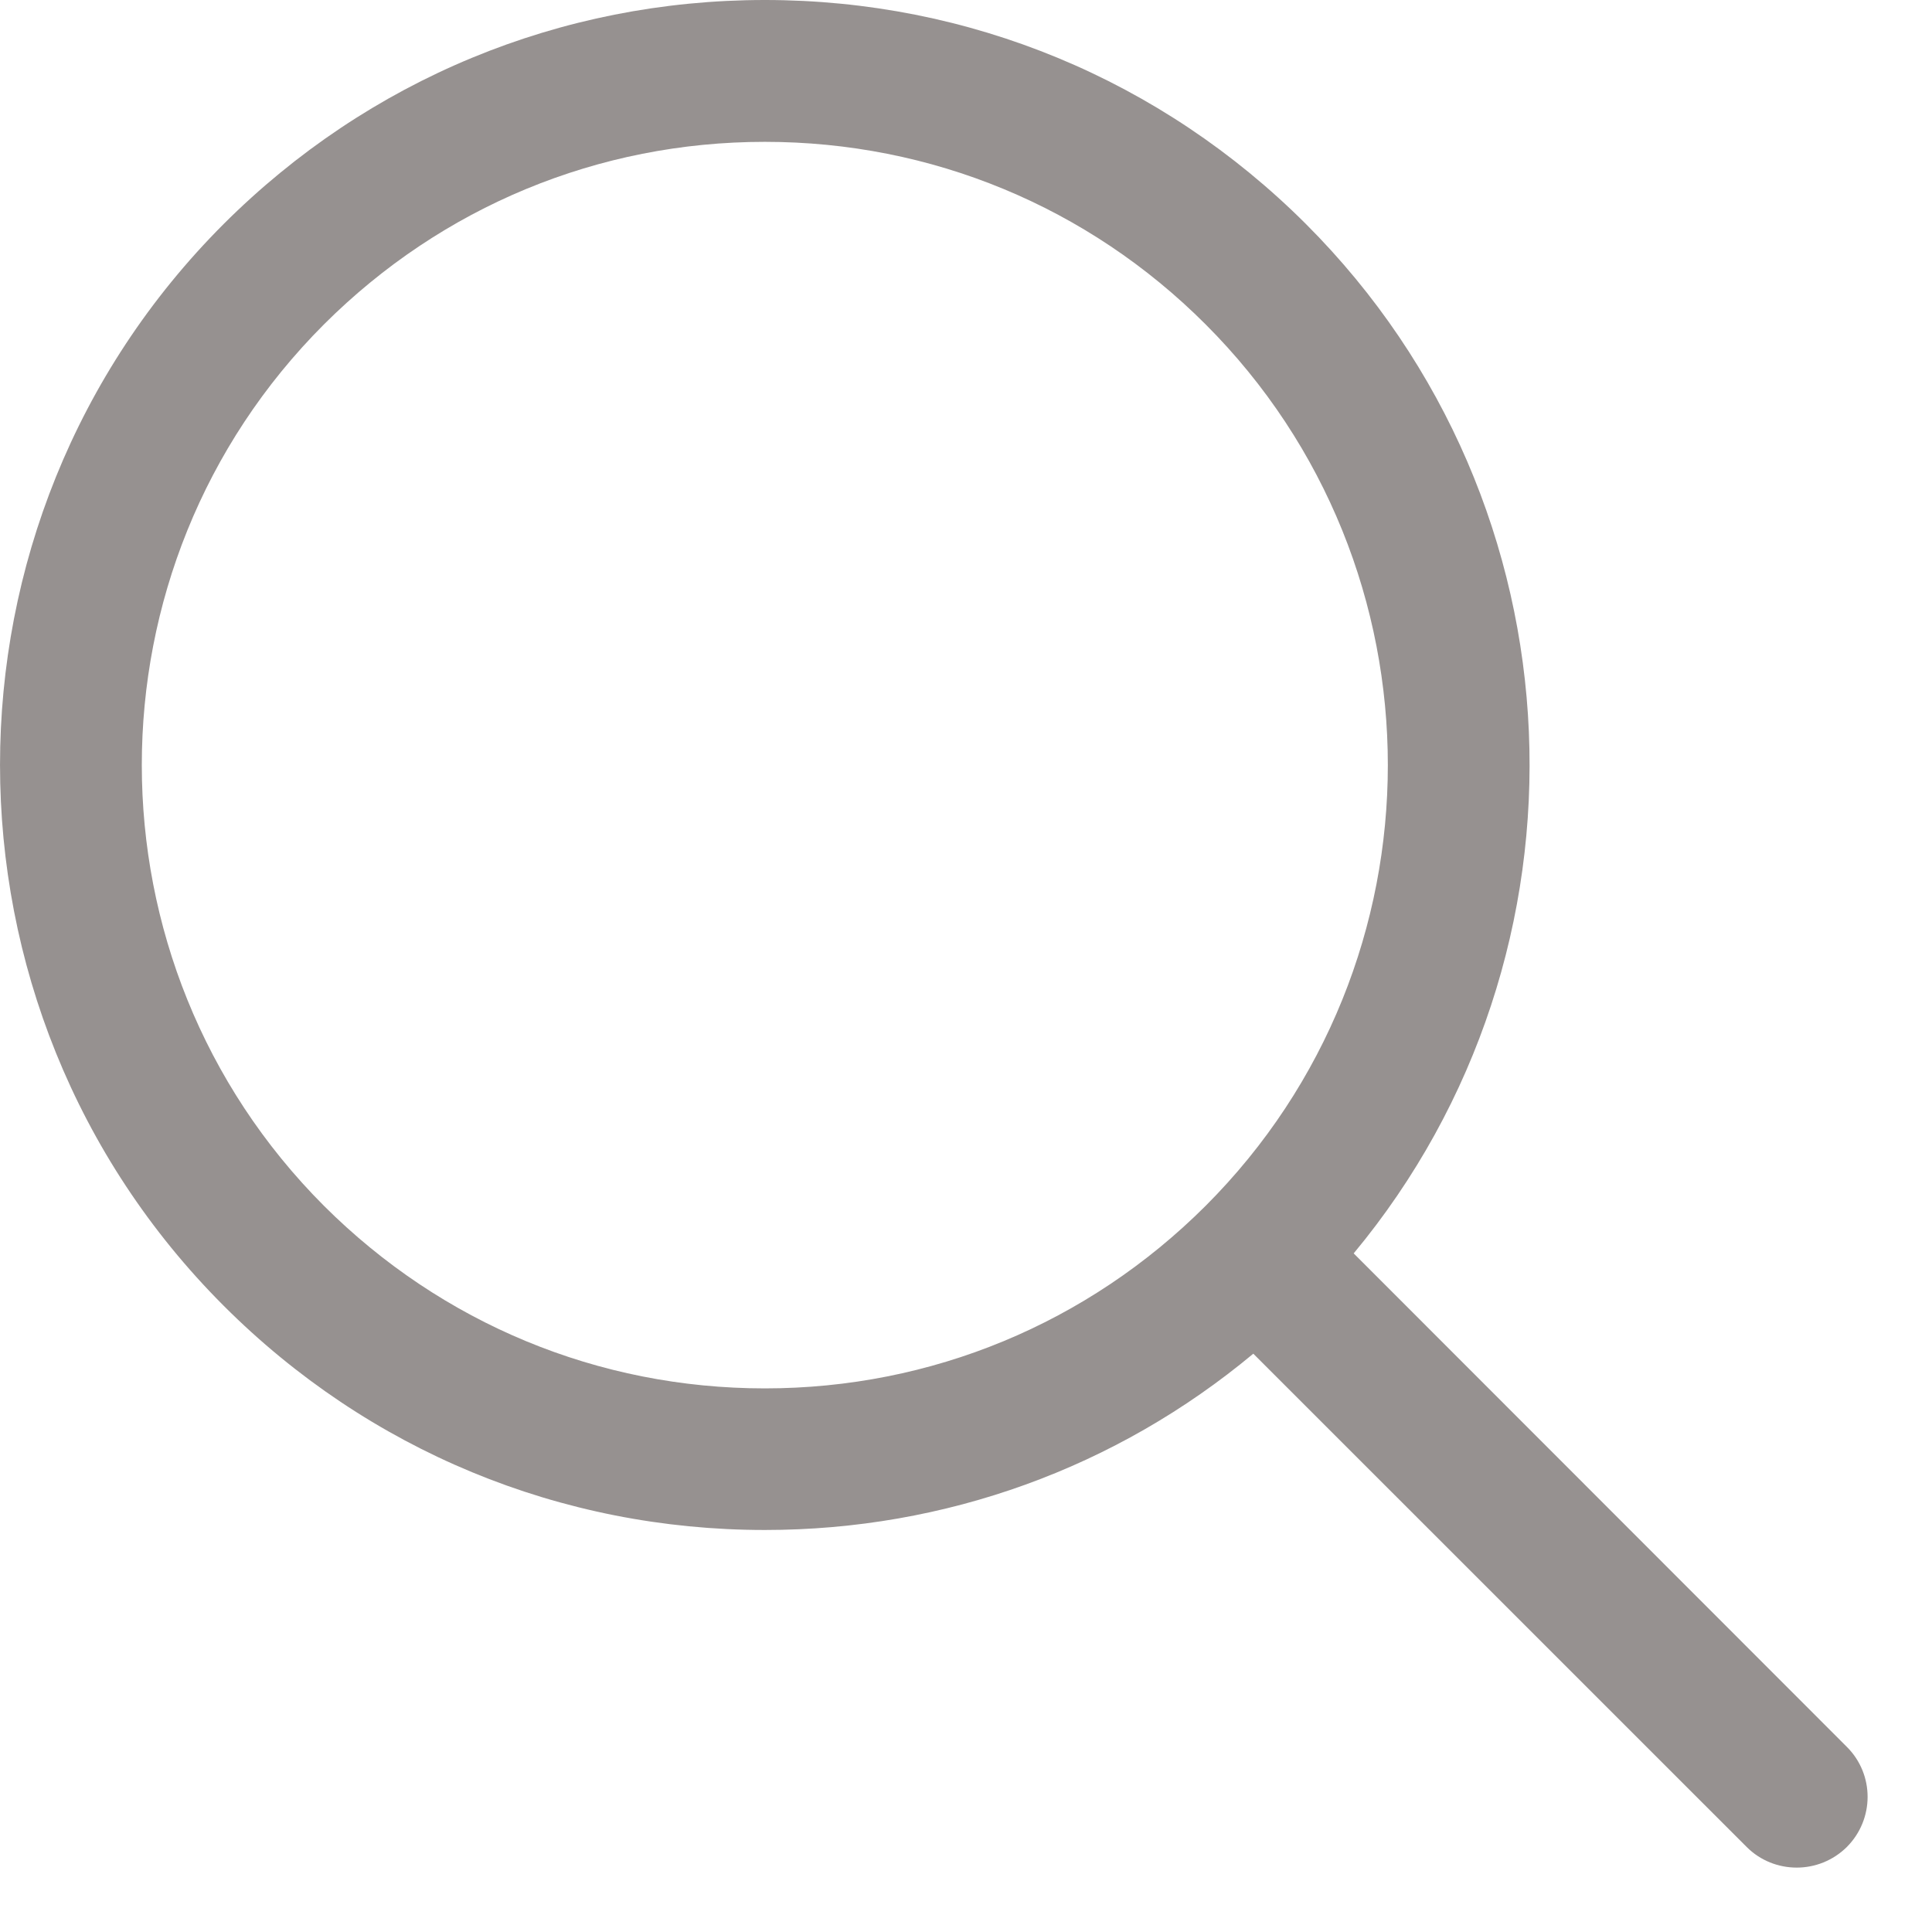
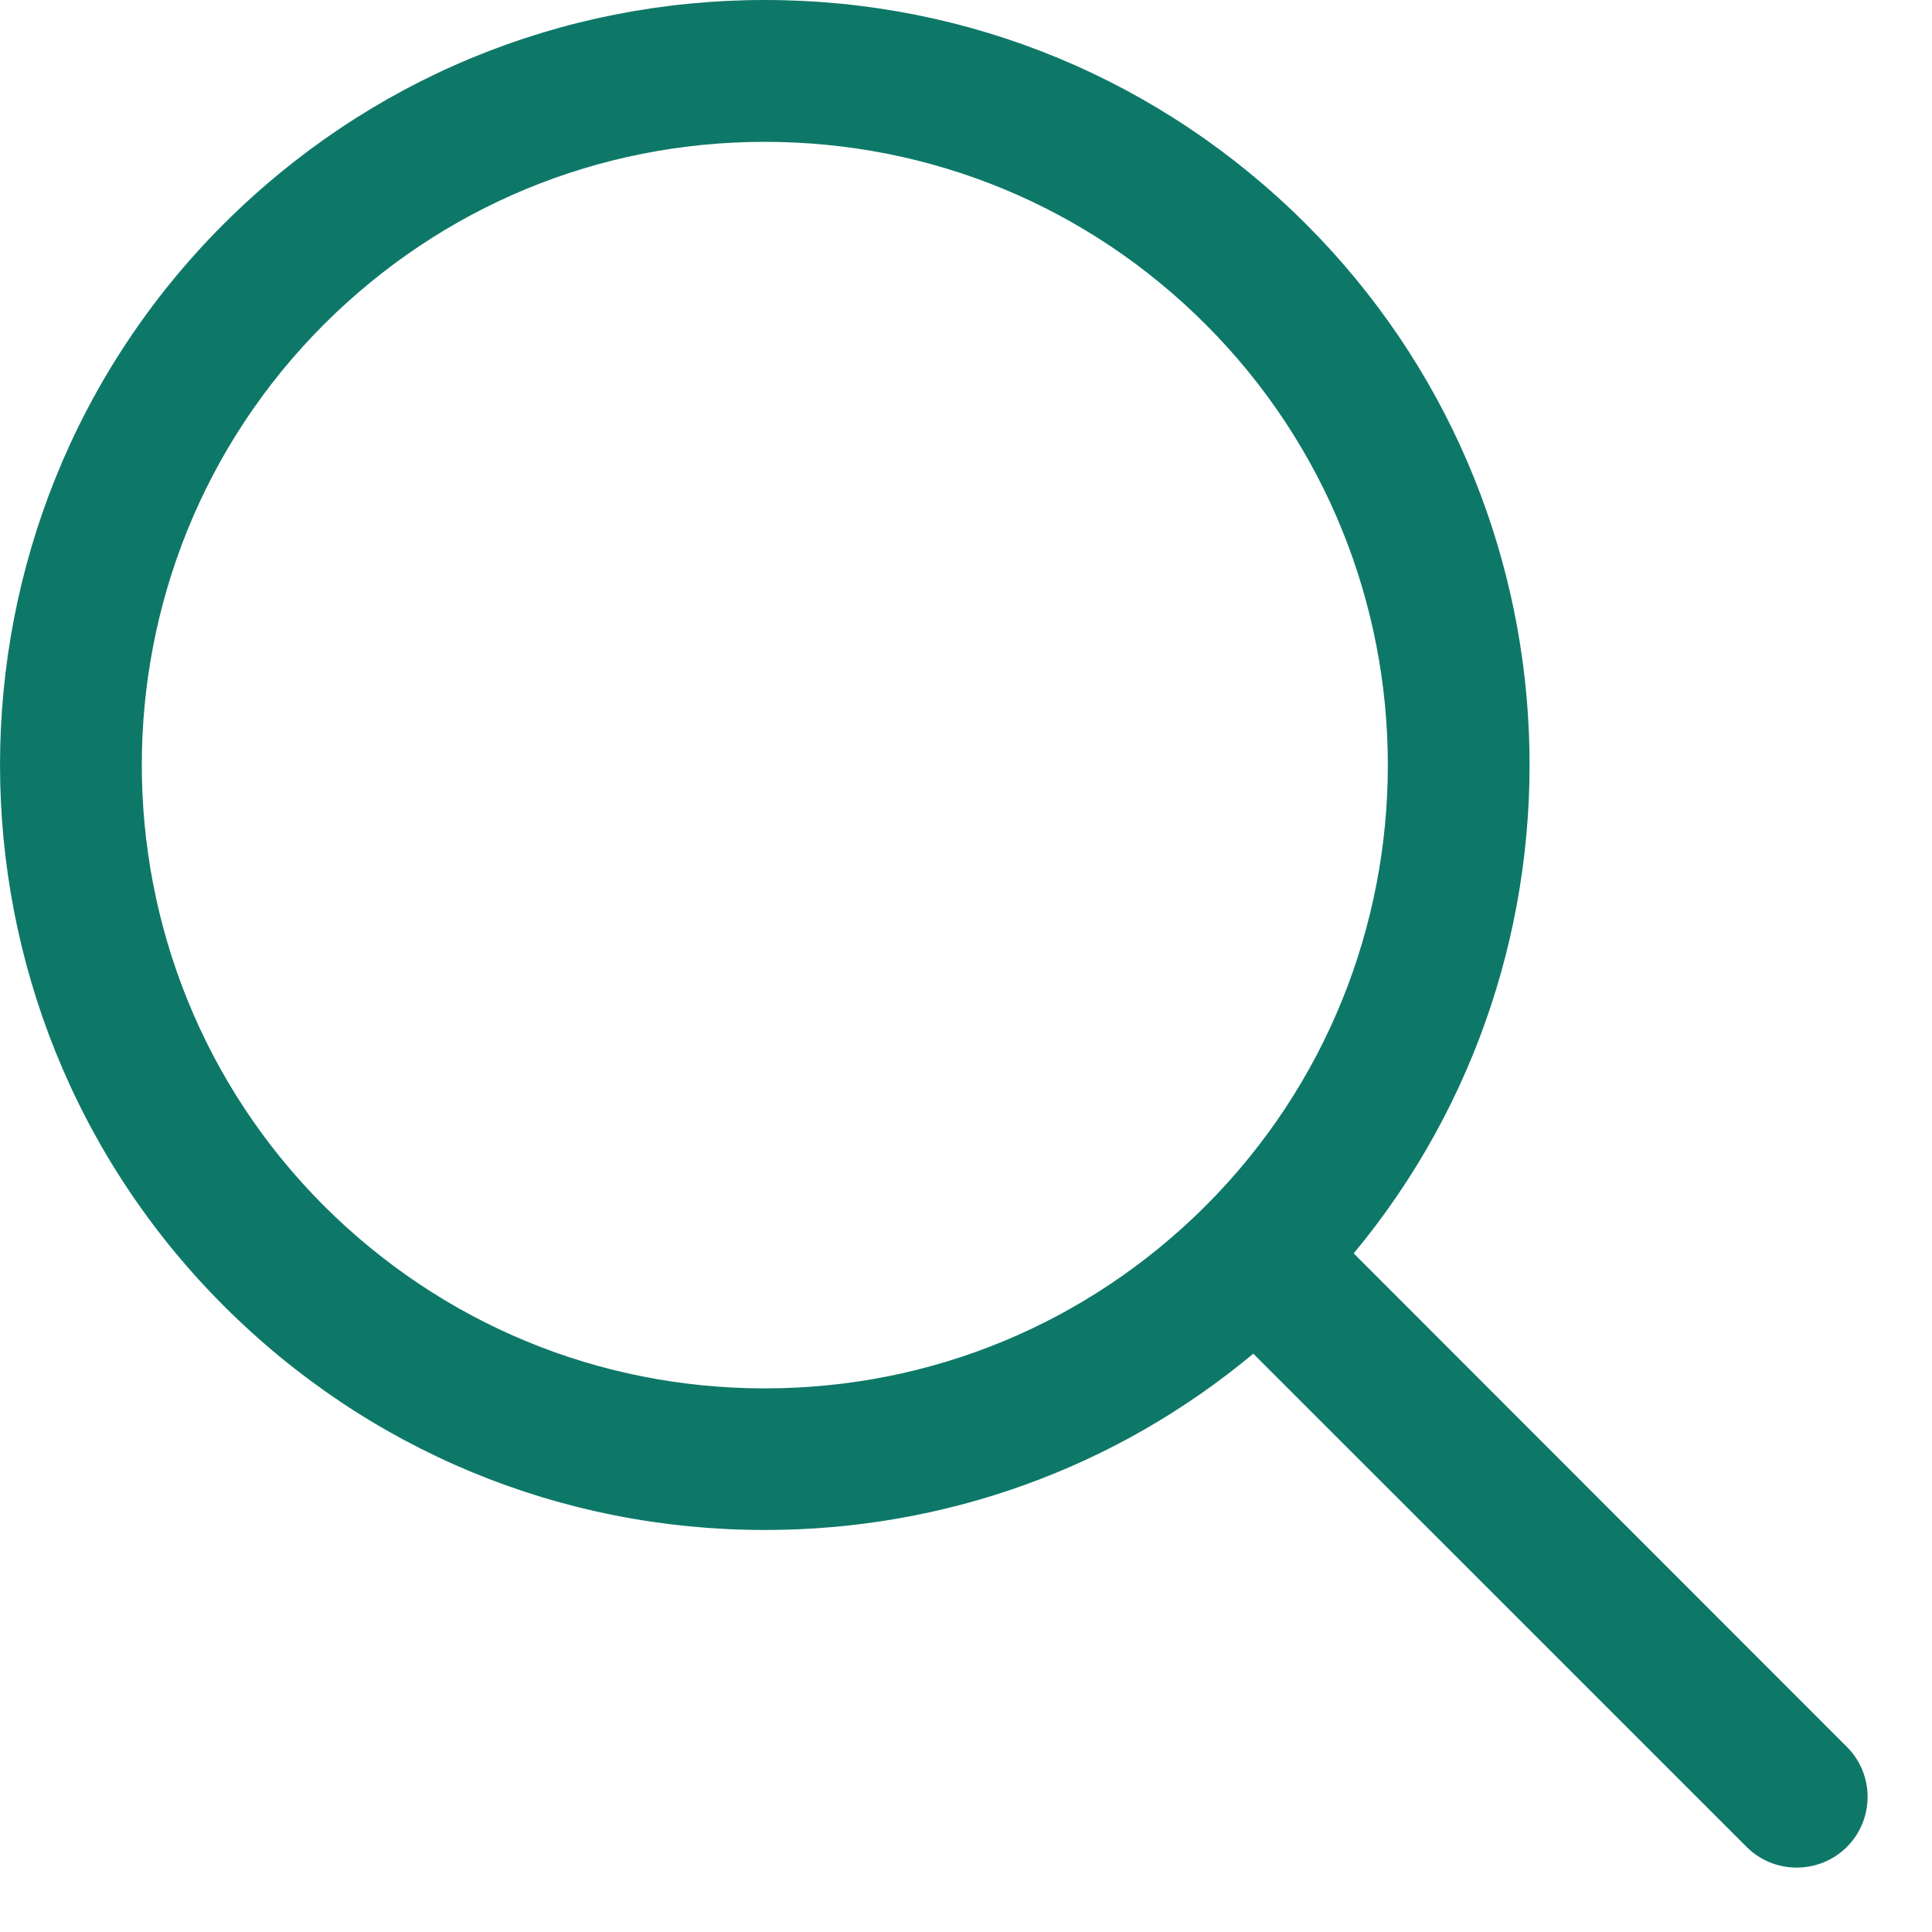
<svg xmlns="http://www.w3.org/2000/svg" width="24px" height="24px" viewBox="0 0 24 24" version="1.1">
  <g id="首页确认" stroke="none" stroke-width="1" fill="none" fill-rule="evenodd">
-     <g id="画板" transform="translate(-935, -955)" fill="#969190" fill-rule="nonzero">
+     <g id="画板" transform="translate(-935, -955)" fill="#0E7868" fill-rule="nonzero">
      <g id="搜索" transform="translate(935, 955)">
        <path d="M9.501,19.006 C11.745,19.006 13.867,18.234 15.569,16.816 L21.698,22.944 C21.869,23.115 22.094,23.2 22.32,23.2 C22.545,23.2 22.77,23.114 22.942,22.944 C23.286,22.599 23.286,22.042 22.942,21.7 L16.816,15.57 C19.915,11.84 19.718,6.277 16.222,2.782 C14.427,0.99 12.04,0 9.501,0 C6.961,0 4.575,0.99 2.779,2.782 C-0.926,6.487 -0.926,12.516 2.779,16.221 C4.577,18.019 6.964,19.006 9.501,19.006 L9.501,19.006 Z M4.025,4.029 C5.49,2.567 7.433,1.762 9.501,1.762 C11.569,1.762 13.515,2.567 14.976,4.029 C17.995,7.047 17.995,11.961 14.976,14.98 C13.512,16.441 11.569,17.247 9.501,17.247 C7.433,17.247 5.49,16.441 4.025,14.98 C1.007,11.959 1.007,7.047 4.025,4.029 L4.025,4.029 Z" id="形状" />
      </g>
    </g>
  </g>
</svg>
